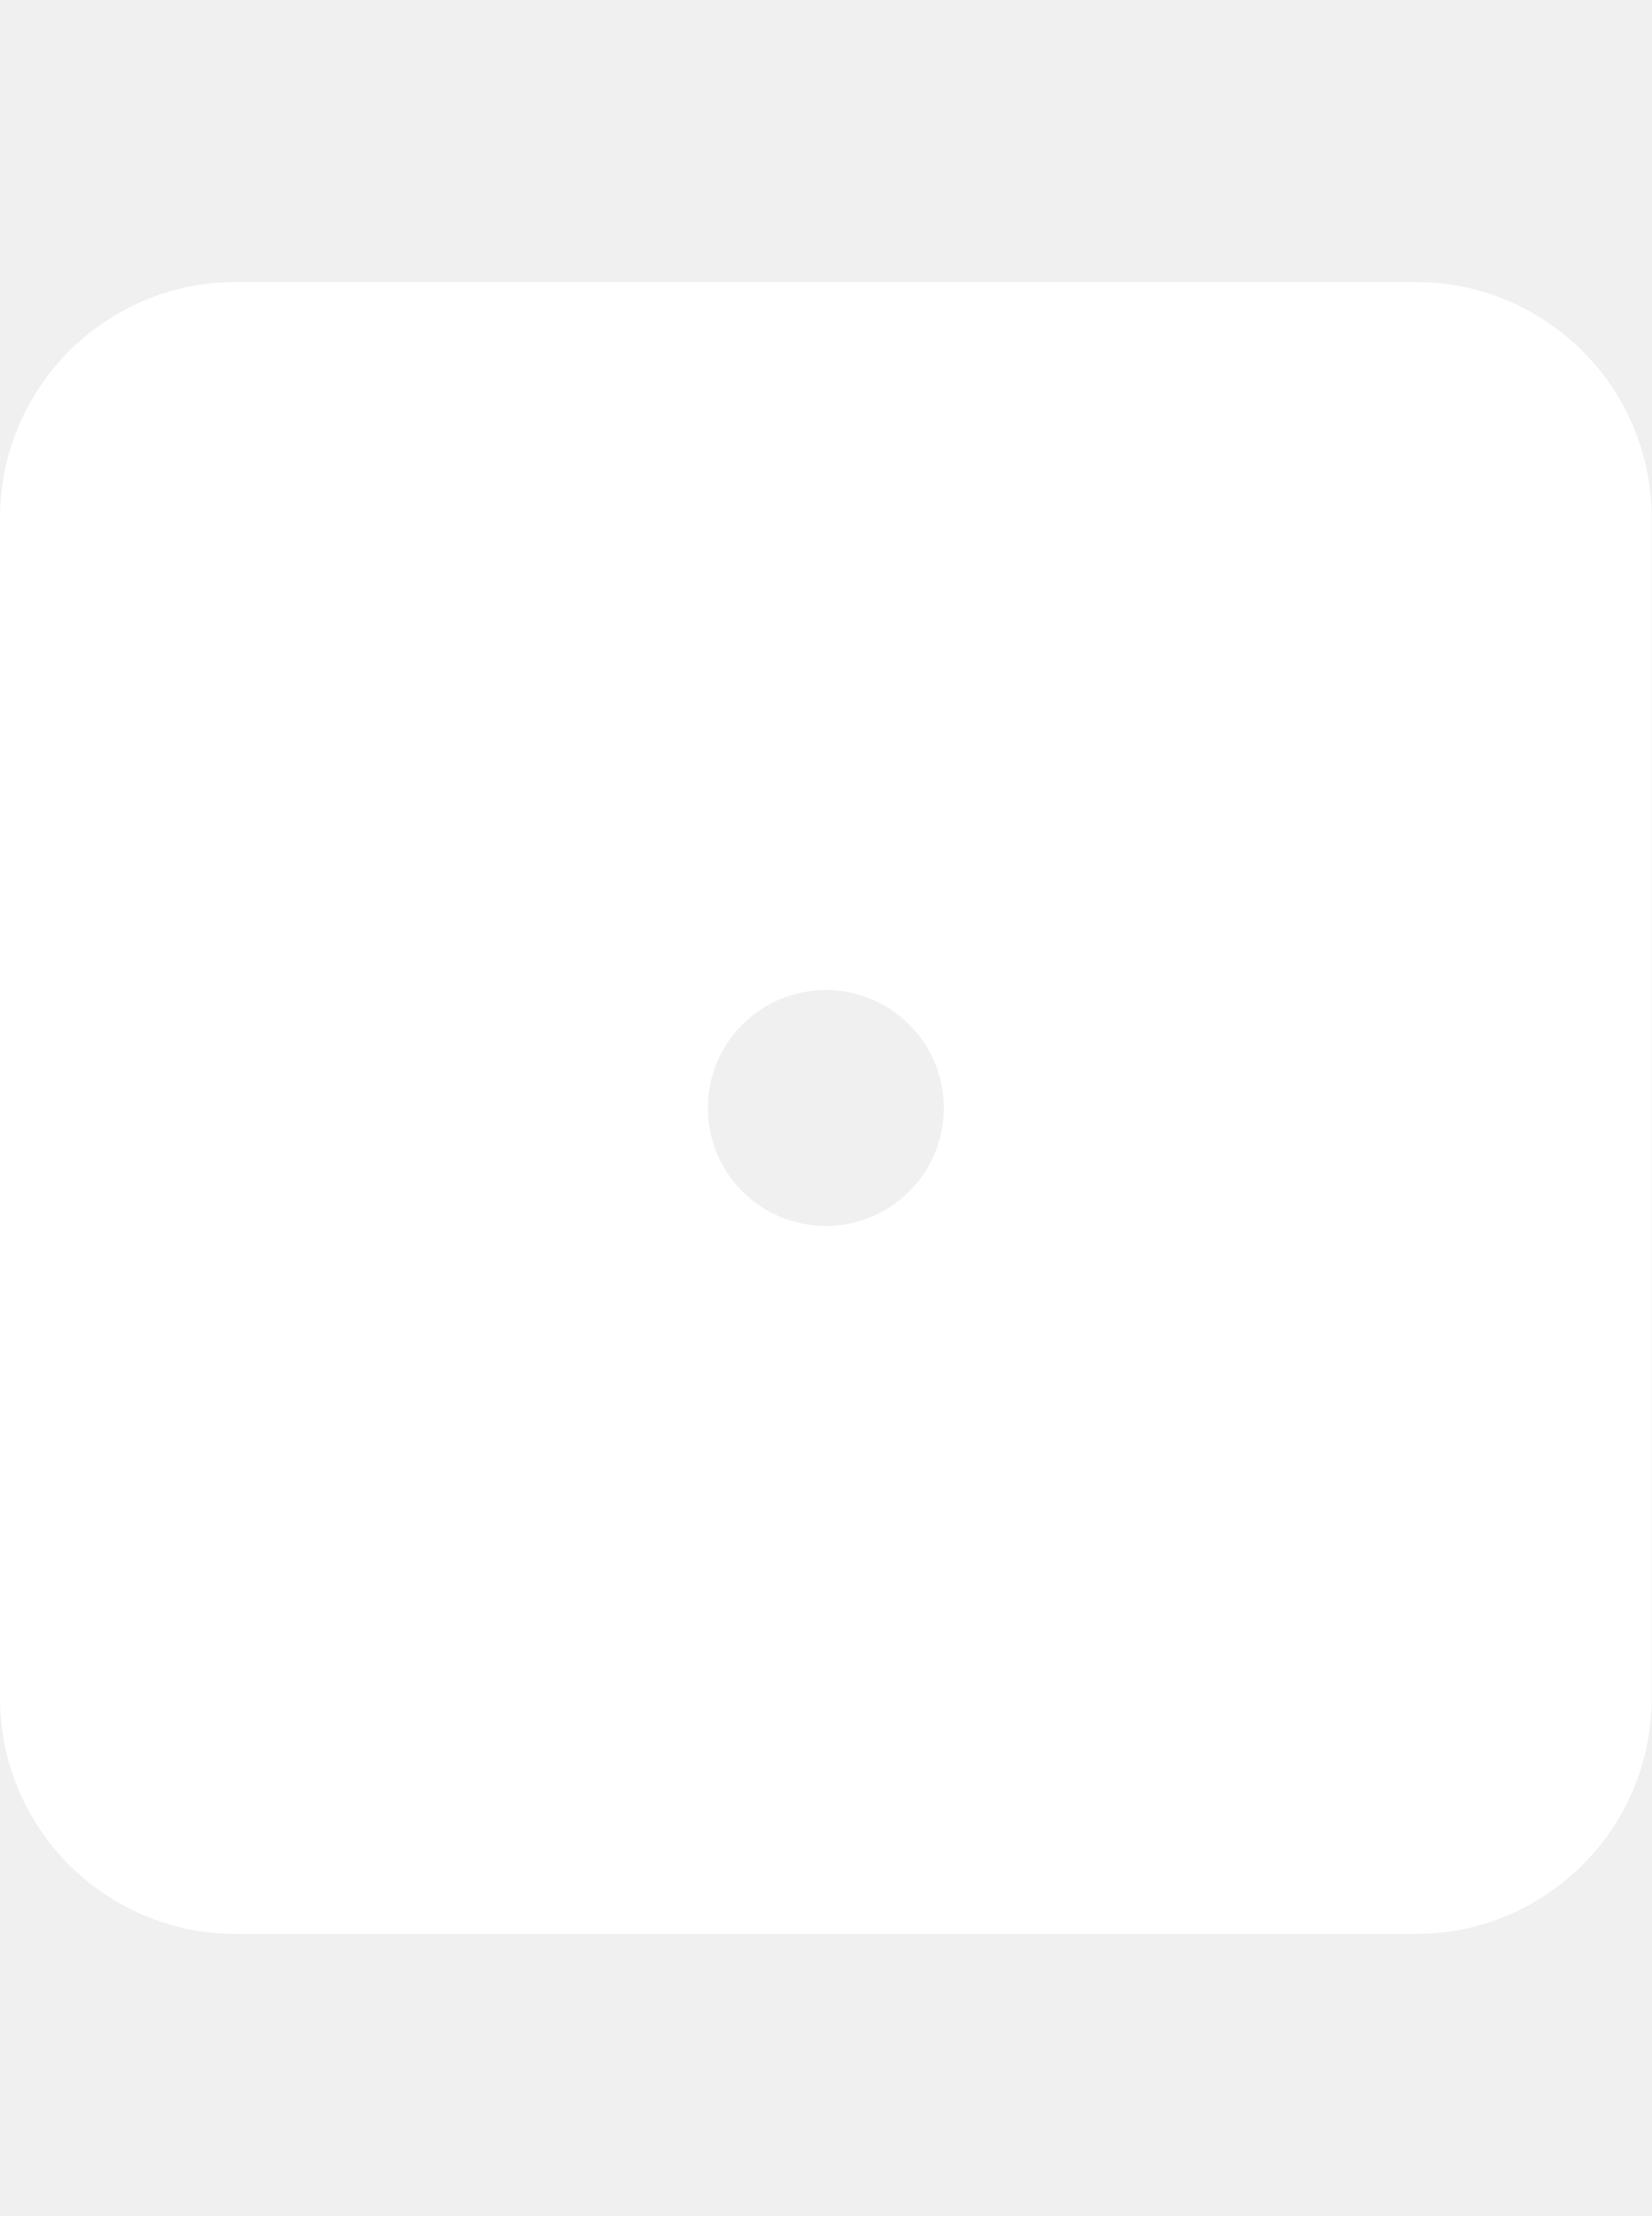
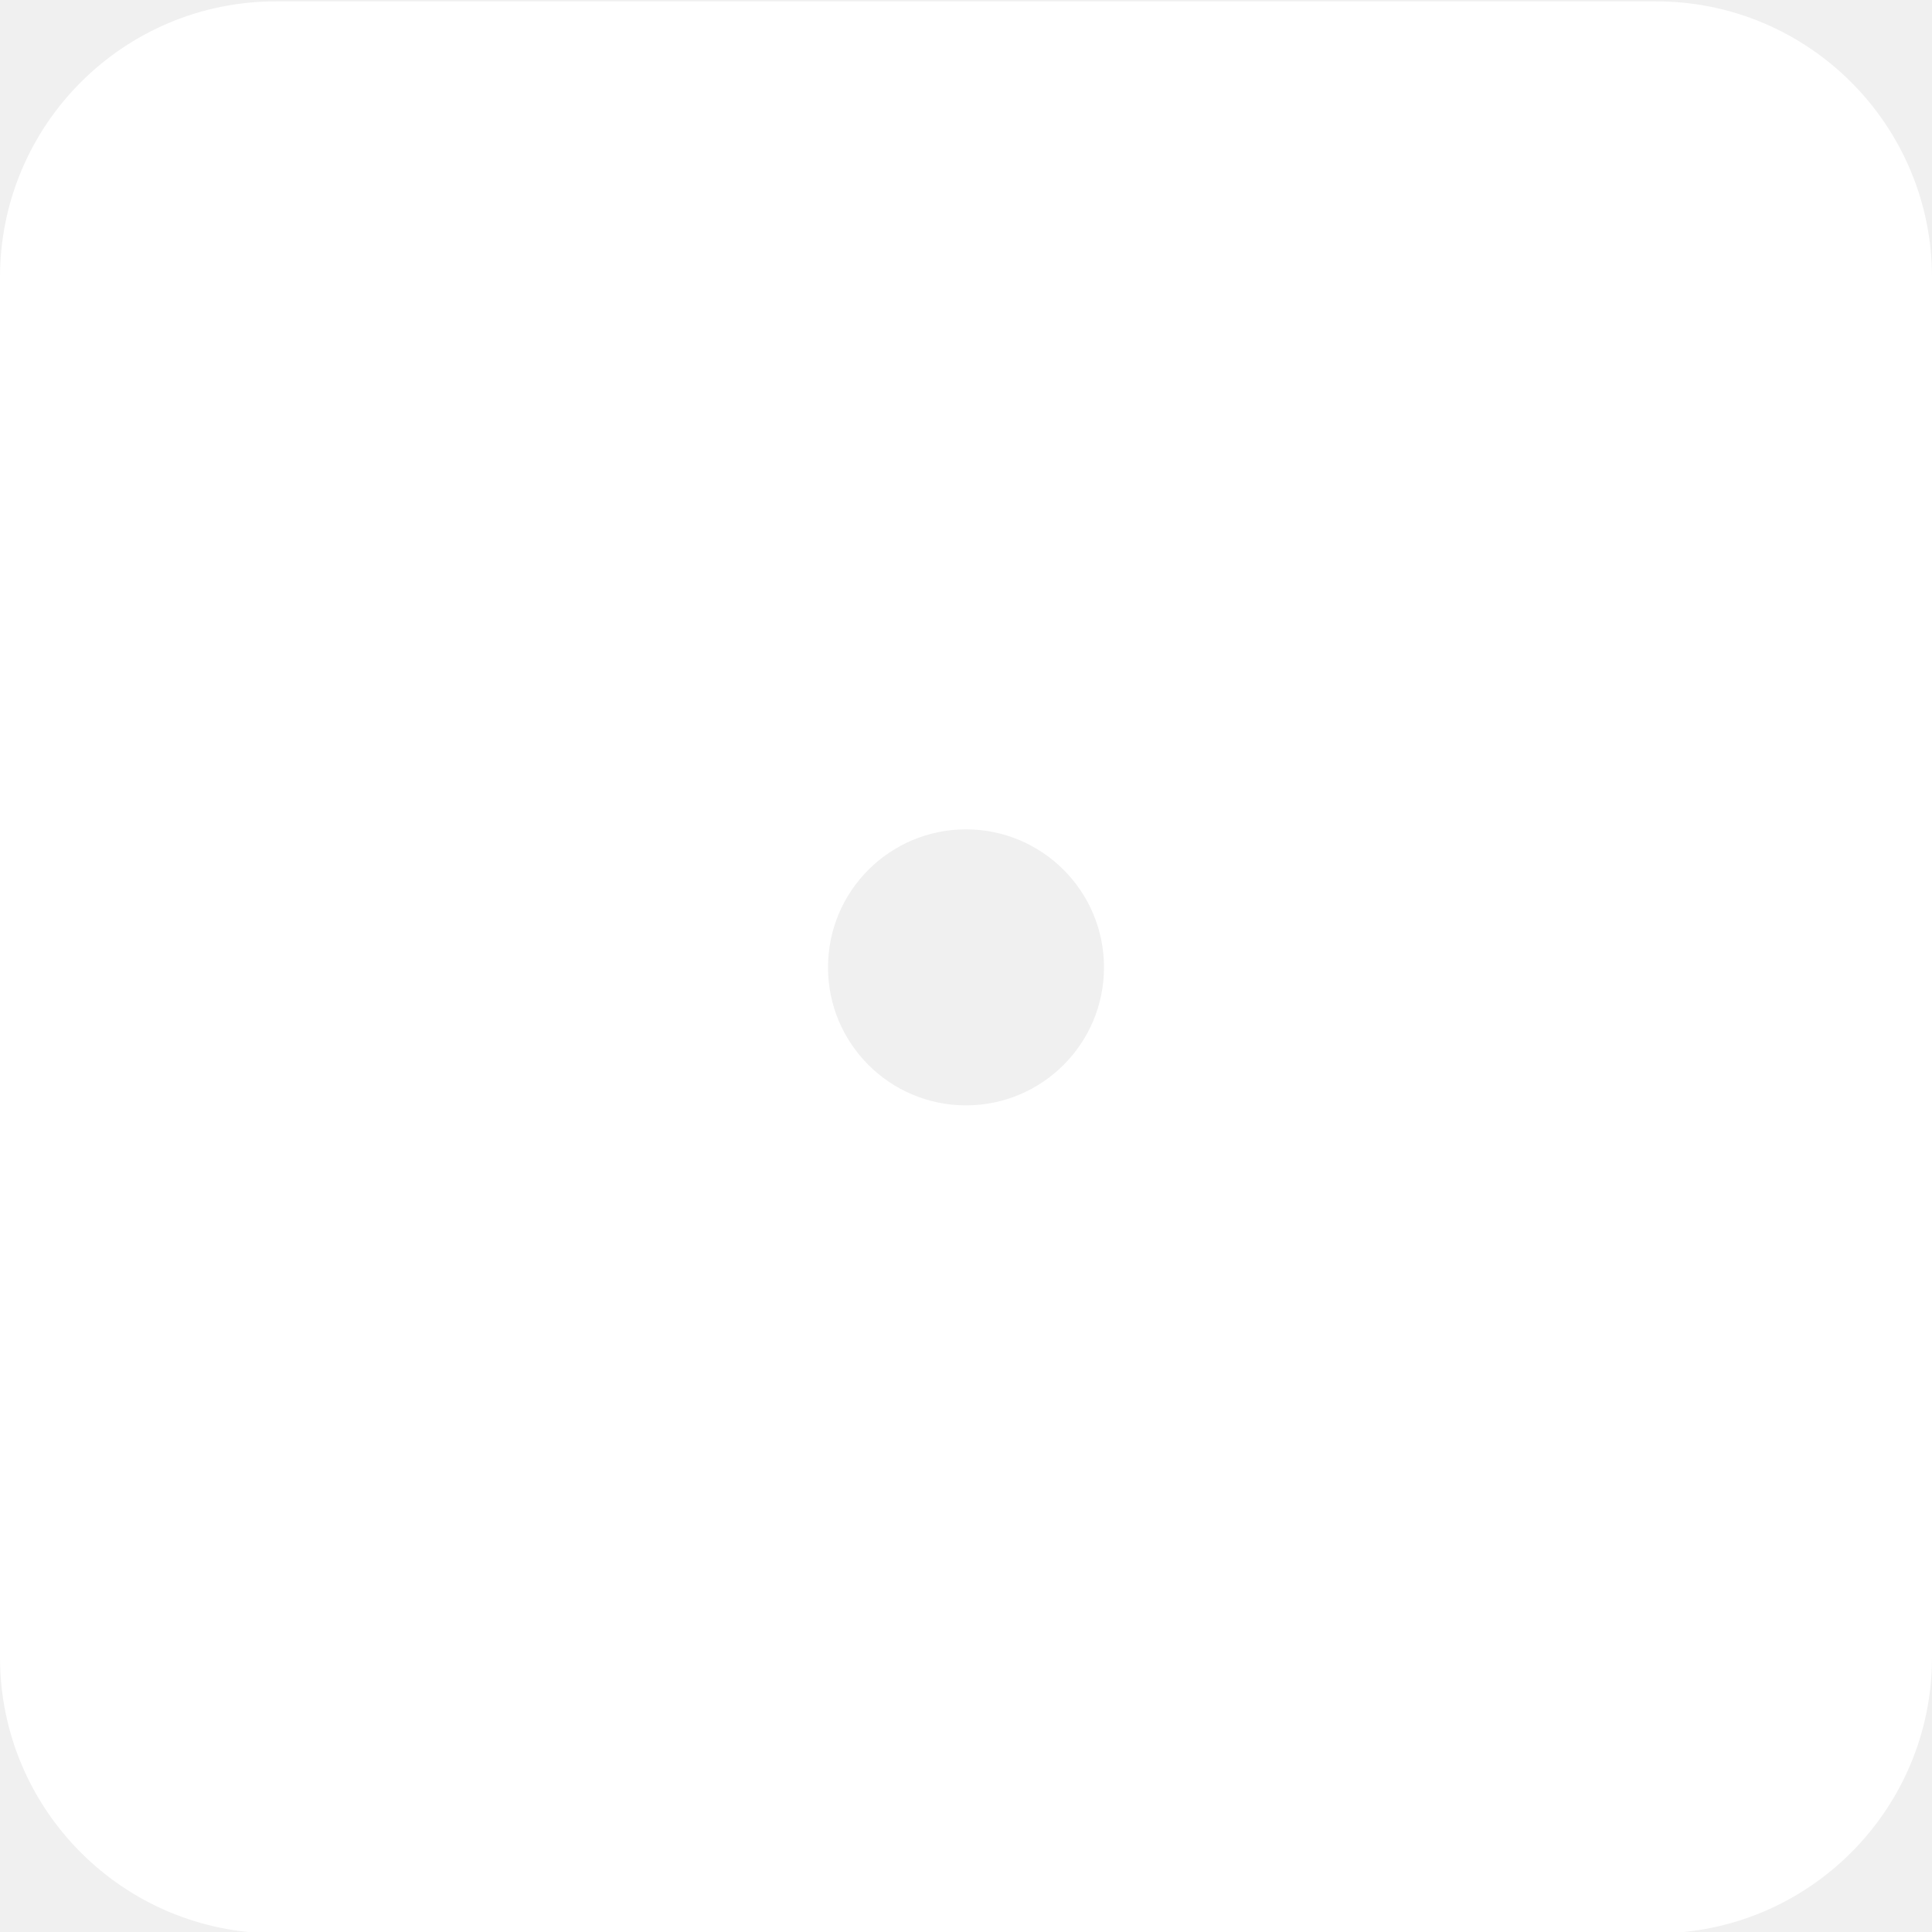
- <svg xmlns="http://www.w3.org/2000/svg" version="1.1" id="Layer_1" x="0px" y="0px" width="232.44px" height="311.811px" viewBox="0 0 232.44 311.811" enable-background="new 0 0 232.44 311.811" xml:space="preserve">
-   <path fill="#FFFFFF" d="M199.234,39.685H33.206C14.865,39.685,0,54.55,0,72.89V238.92c0,18.341,14.865,33.205,33.206,33.205h166.029  c18.341,0,33.206-14.864,33.206-33.205V72.89C232.44,54.55,217.575,39.685,199.234,39.685z M116.22,172.508  c-9.168,0-16.603-7.435-16.603-16.603s7.435-16.603,16.603-16.603c9.167,0,16.603,7.435,16.603,16.603  S125.388,172.508,116.22,172.508z" />
+ <svg xmlns="http://www.w3.org/2000/svg" version="1.1" id="Layer_1" x="0px" y="0px" width="232.44px" height="232.352px" viewBox="0 39.521 232.44 232.352" enable-background="new 0 39.521 232.44 232.352" xml:space="preserve">
+   <path fill="#FFFFFF" d="M199.233,39.685H33.206C14.865,39.685,0,54.55,0,72.89v166.03c0,18.341,14.865,33.205,33.206,33.205h166.029  c18.341,0,33.205-14.864,33.205-33.205V72.89C232.44,54.55,217.575,39.685,199.233,39.685z M116.22,172.508  c-9.168,0-16.603-7.435-16.603-16.604c0-9.168,7.435-16.603,16.603-16.603c9.167,0,16.603,7.435,16.603,16.603  C132.823,165.073,125.388,172.508,116.22,172.508z" />
</svg>
